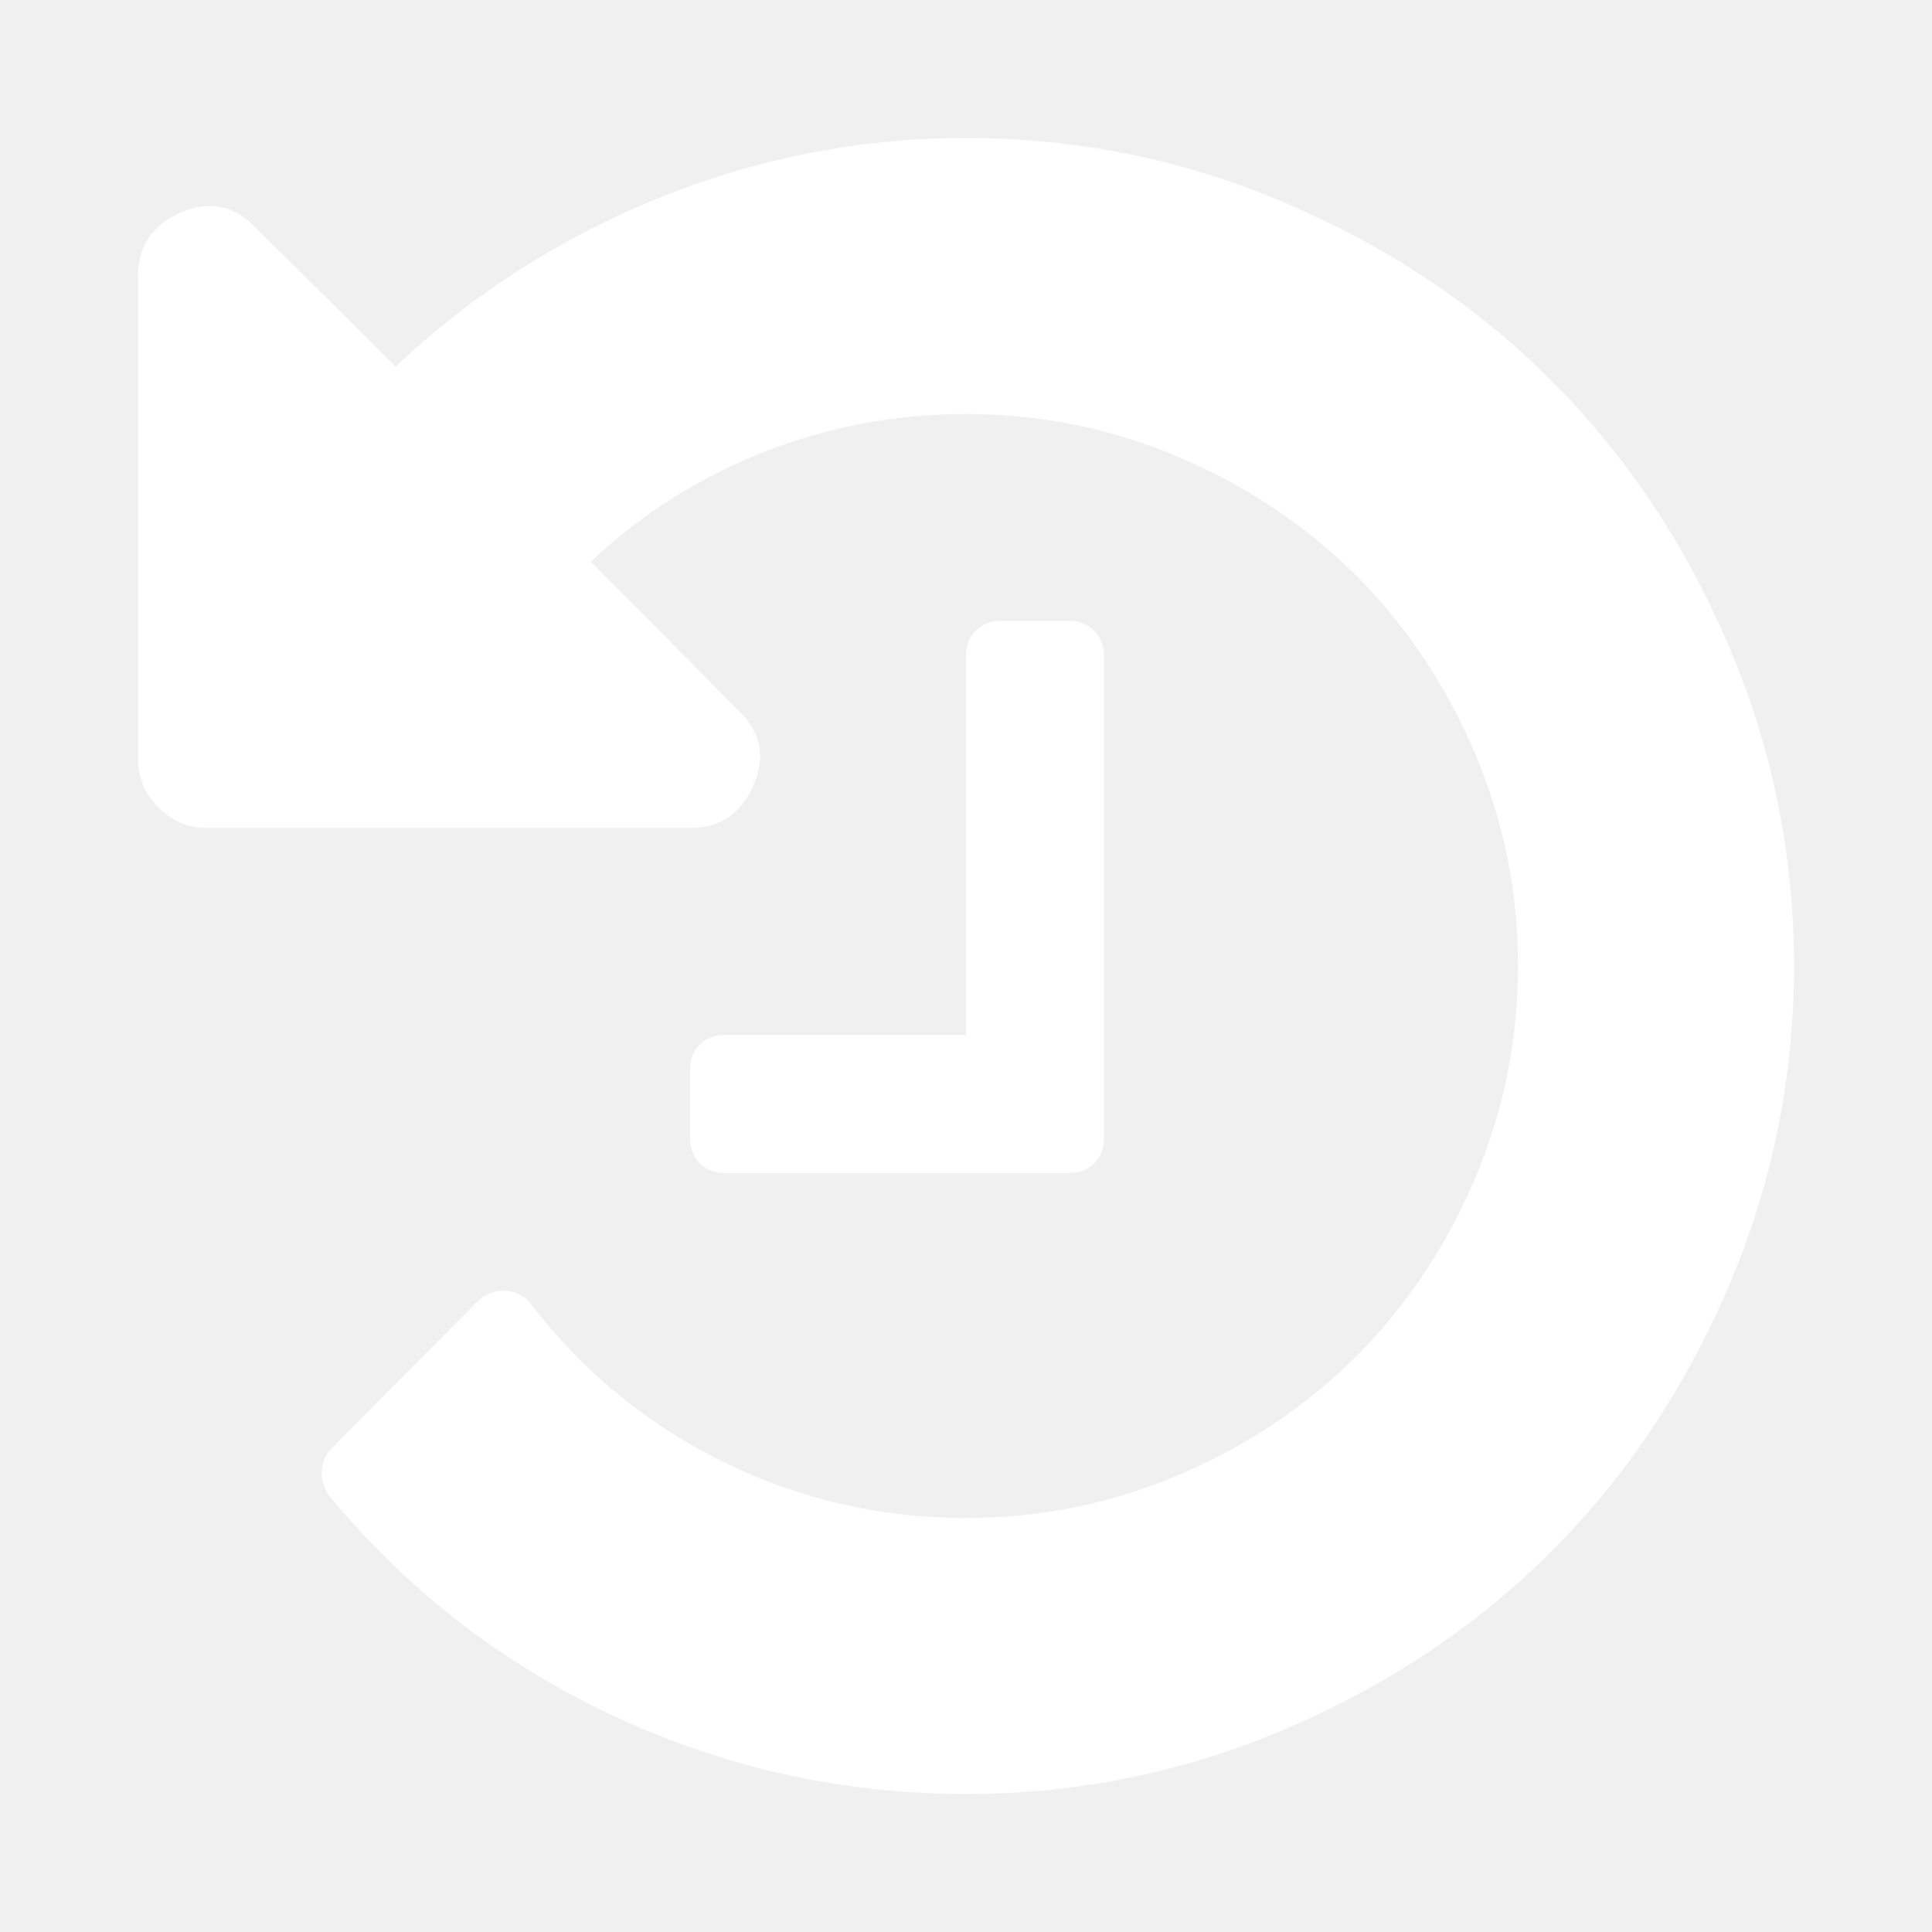
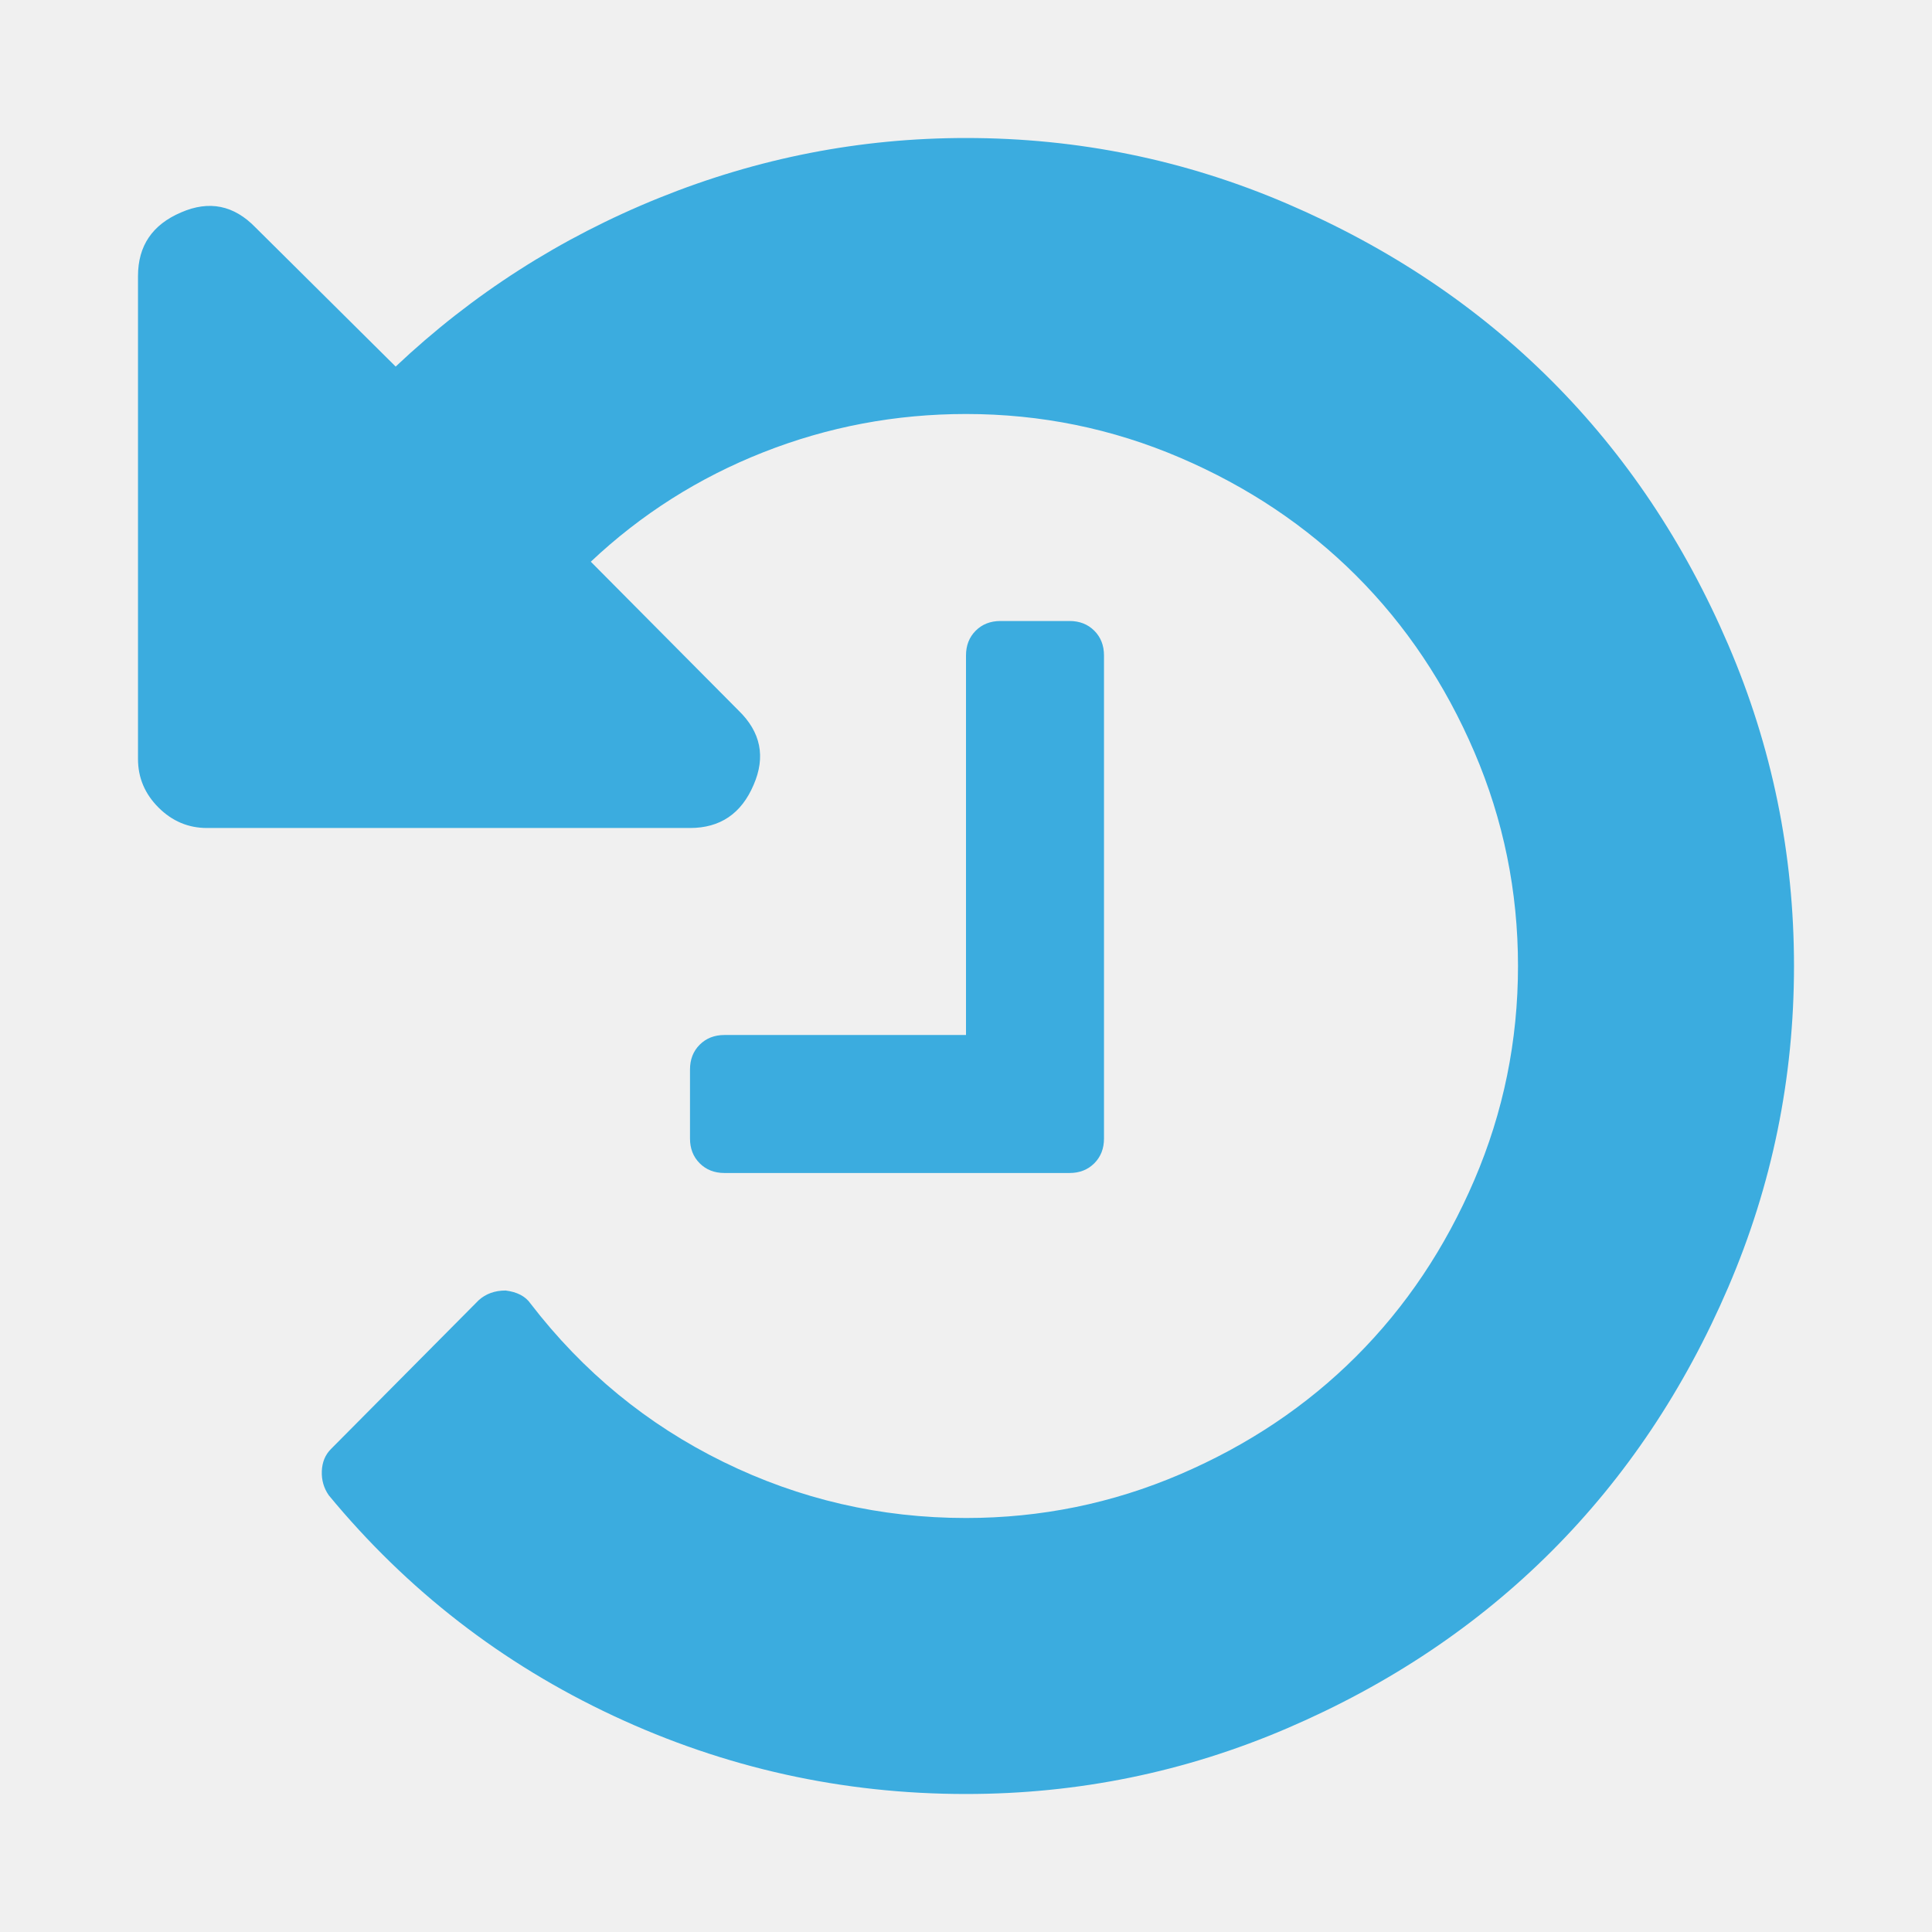
<svg xmlns="http://www.w3.org/2000/svg" width="1792" height="1792" viewBox="0 0 1792 1792">
-   <path d="M1664 896q0 156-61 298t-164 245-245 164-298 61q-172 0-327-72.5t-264-204.5q-7-10-6.5-22.5t8.5-20.5l137-138q10-9 25-9 16 2 23 12 73 95 179 147t225 52q104 0 198.5-40.5t163.5-109.5 109.5-163.5 40.5-198.5-40.5-198.5-109.5-163.5-163.5-109.5-198.5-40.5q-98 0-188 35.5t-160 101.5l137 138q31 30 14 69-17 40-59 40h-448q-26 0-45-19t-19-45v-448q0-42 40-59 39-17 69 14l130 129q107-101 244.5-156.5t284.5-55.5q156 0 298 61t245 164 164 245 61 298zm-640-288v448q0 14-9 23t-23 9h-320q-14 0-23-9t-9-23v-64q0-14 9-23t23-9h224v-352q0-14 9-23t23-9h64q14 0 23 9t9 23z" fill="#fff" />
+   <path d="M1664 896q0 156-61 298t-164 245-245 164-298 61q-172 0-327-72.5t-264-204.5q-7-10-6.5-22.5t8.5-20.5l137-138q10-9 25-9 16 2 23 12 73 95 179 147t225 52q104 0 198.5-40.5t163.5-109.5 109.5-163.5 40.5-198.5-40.5-198.5-109.5-163.5-163.5-109.5-198.5-40.5q-98 0-188 35.5t-160 101.5l137 138q31 30 14 69-17 40-59 40h-448q-26 0-45-19t-19-45v-448q0-42 40-59 39-17 69 14l130 129q107-101 244.5-156.5t284.5-55.5q156 0 298 61t245 164 164 245 61 298zm-640-288v448q0 14-9 23t-23 9h-320q-14 0-23-9t-9-23v-64q0-14 9-23t23-9h224v-352q0-14 9-23t23-9h64q14 0 23 9t9 23z" fill="#3bacdf" />
</svg>
